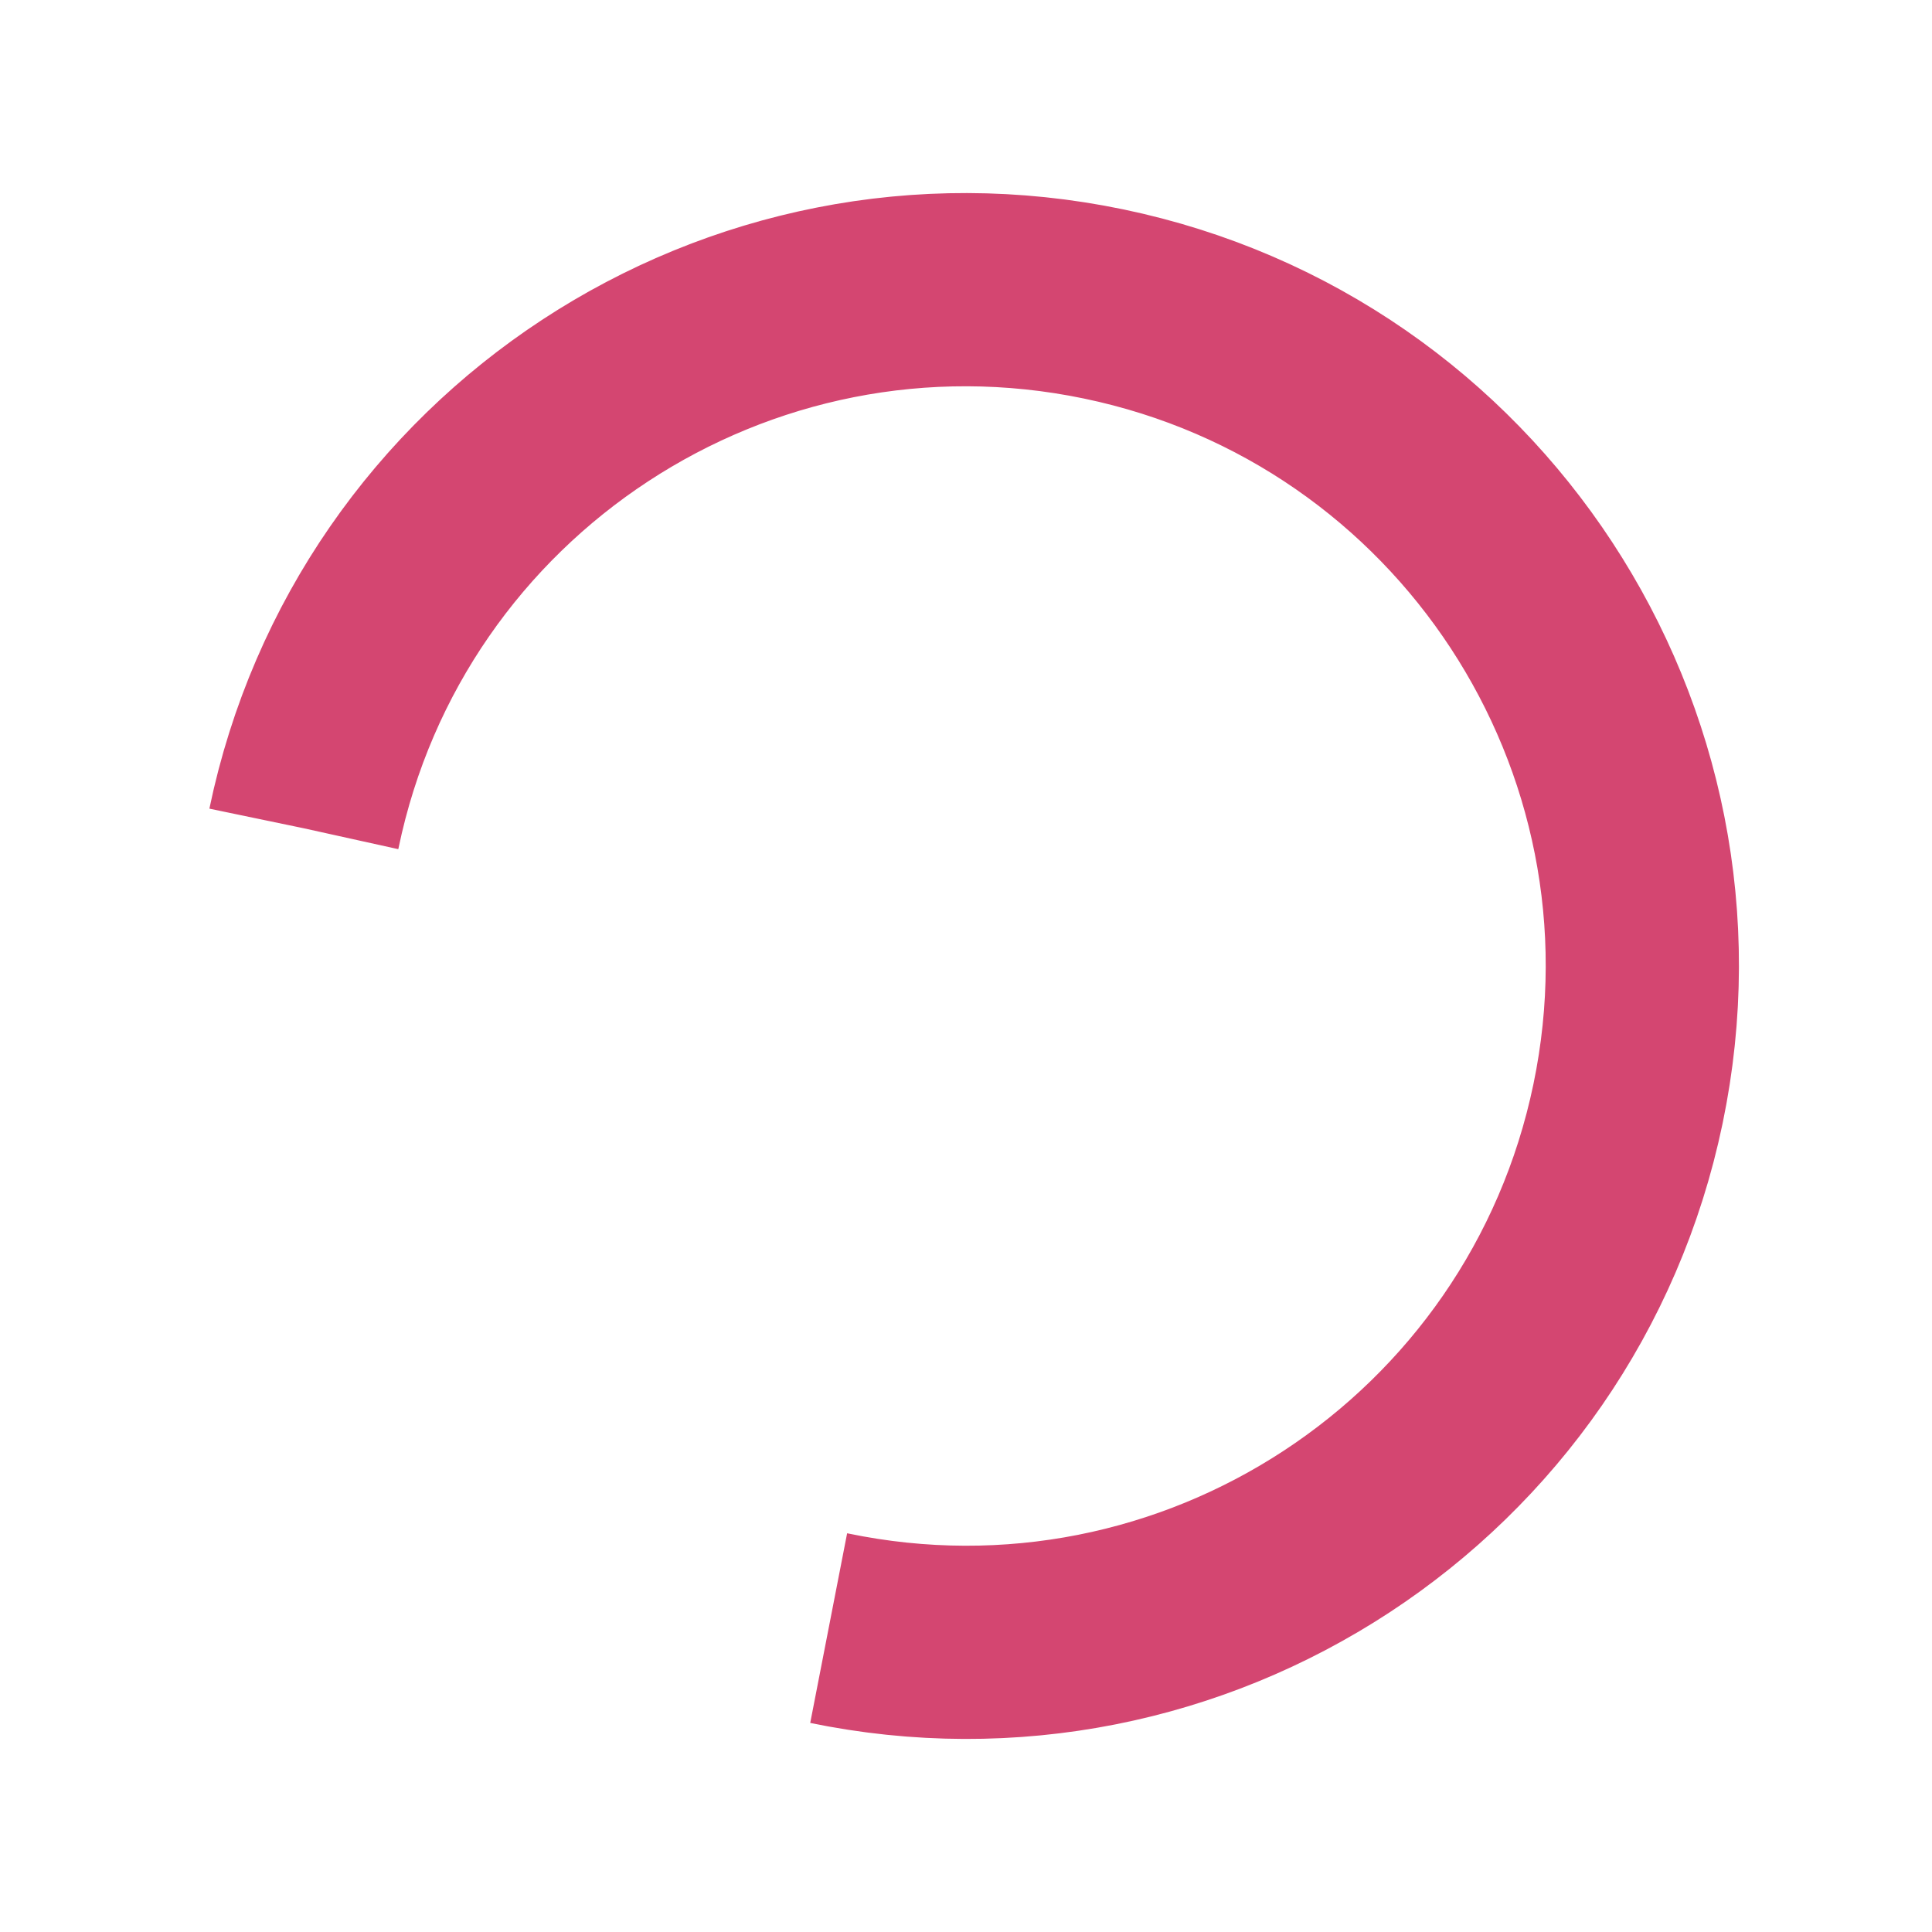
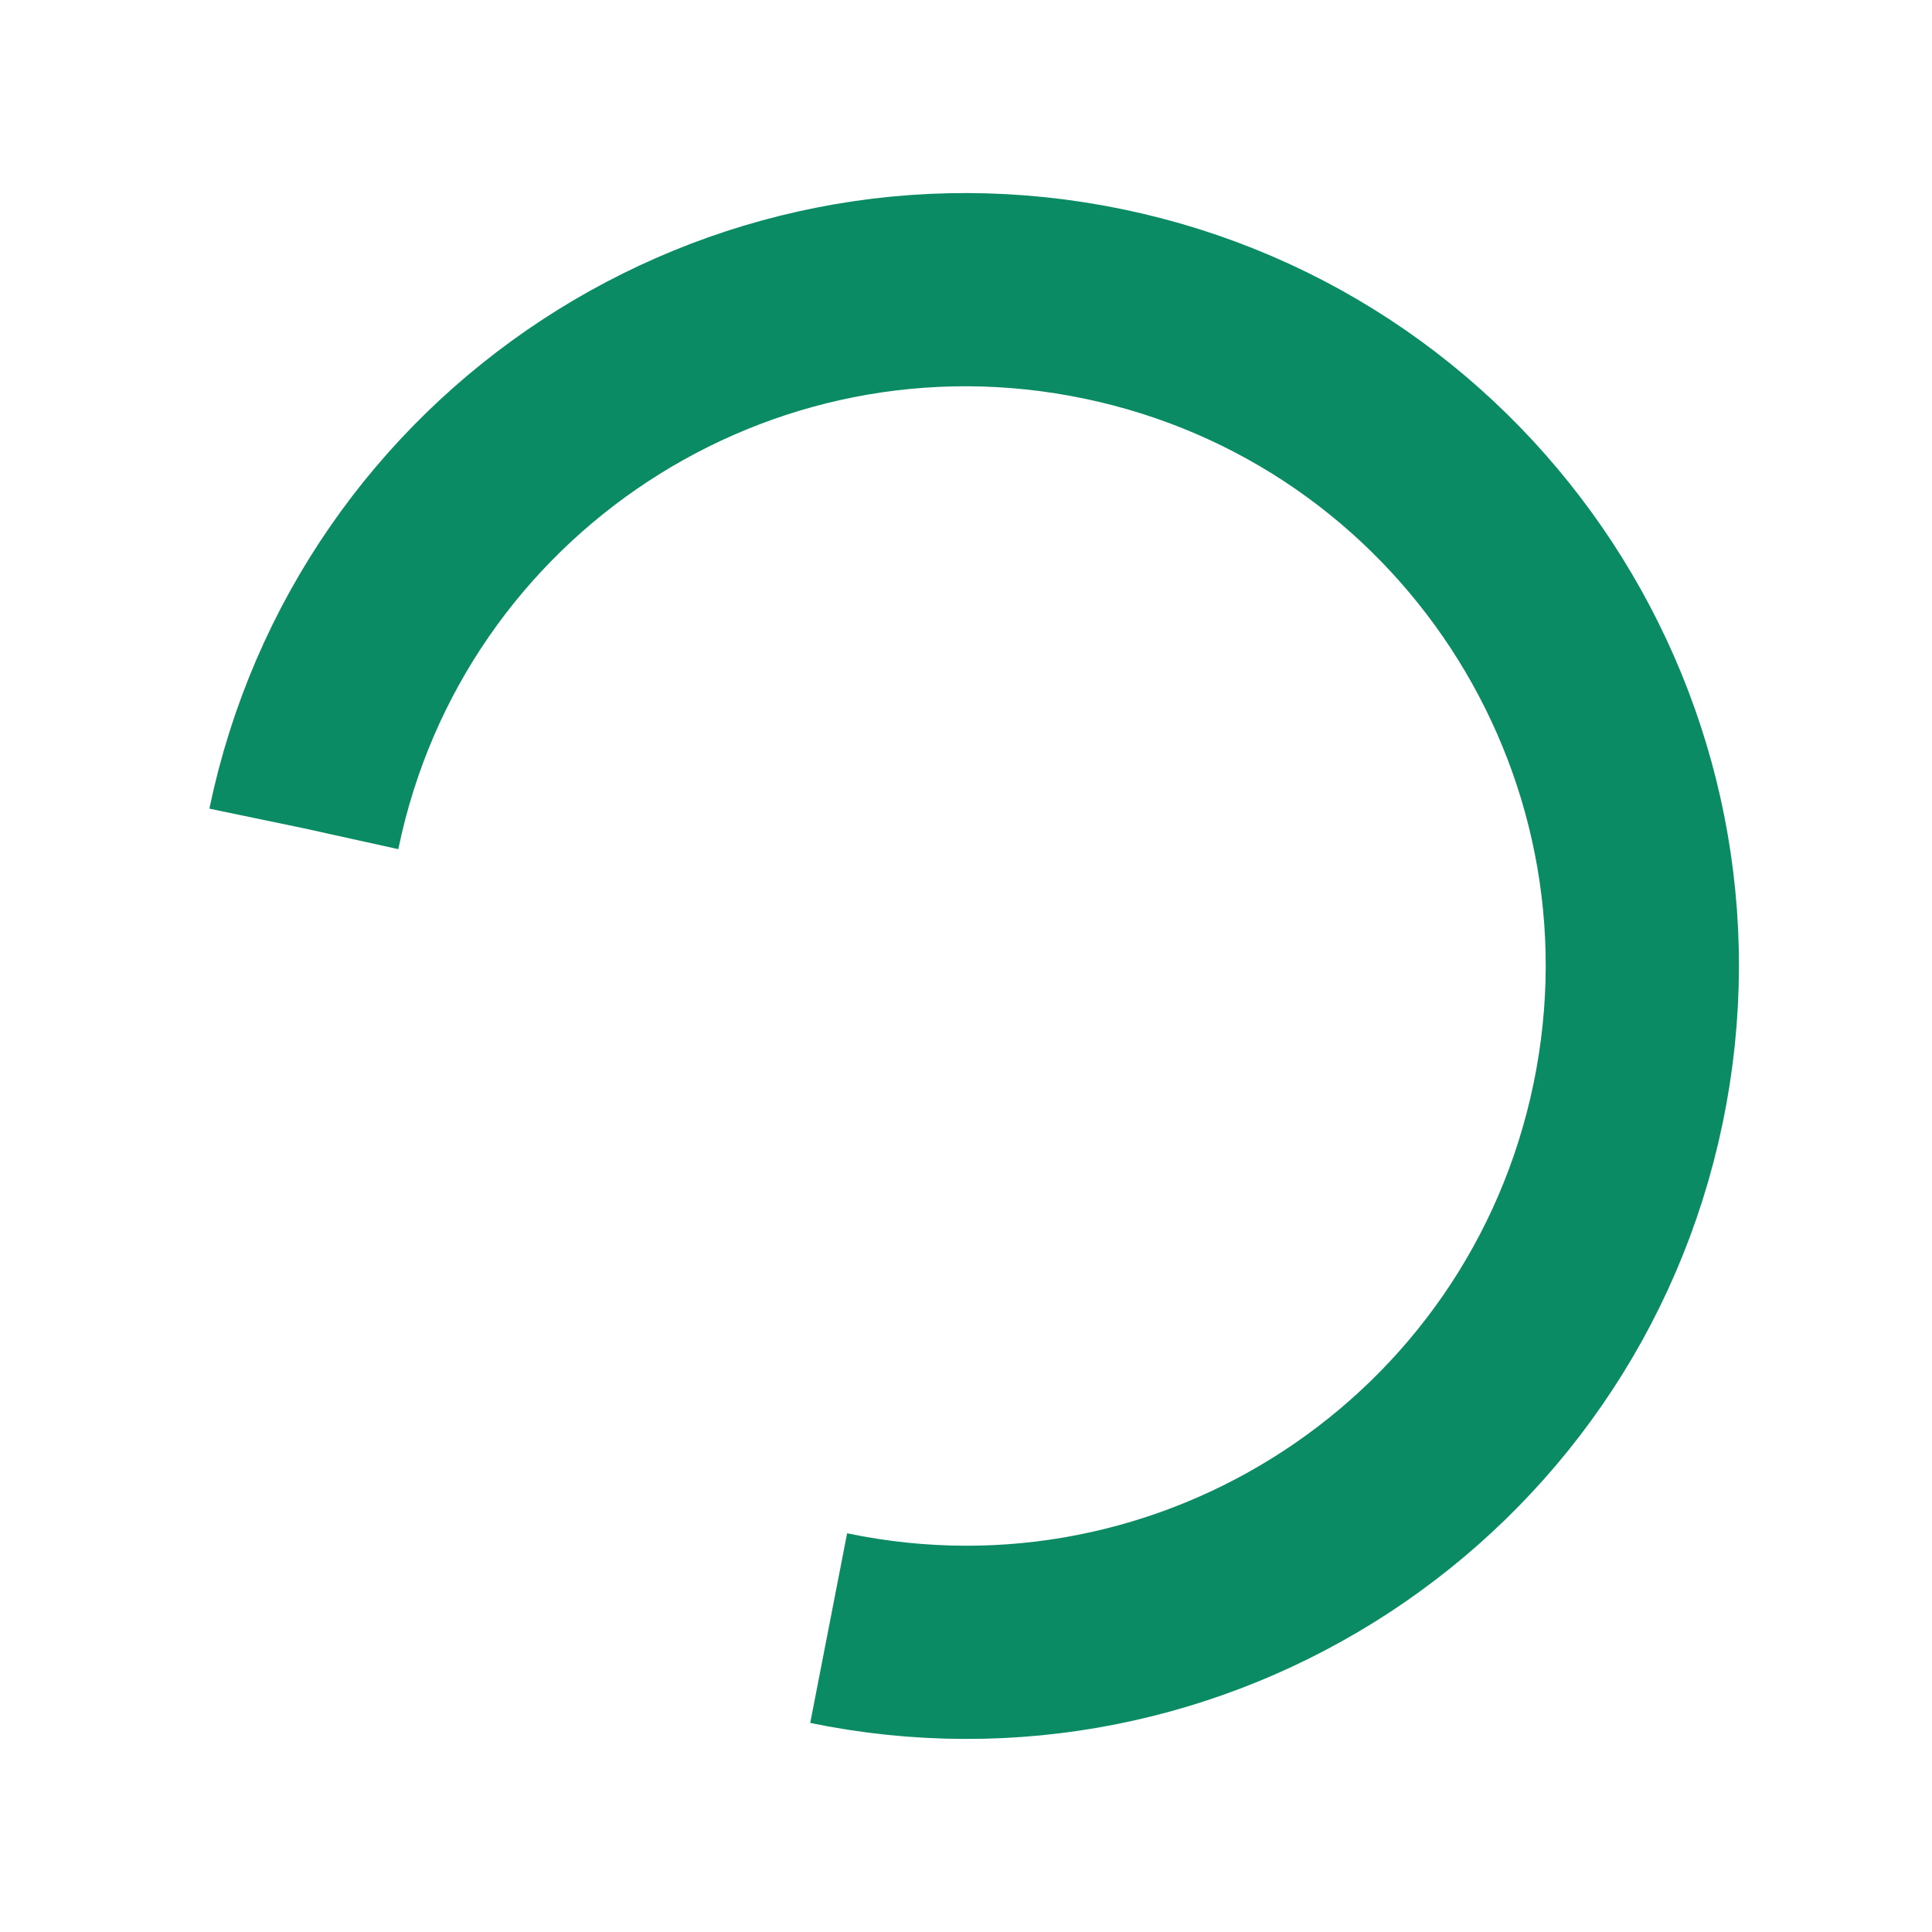
<svg xmlns="http://www.w3.org/2000/svg" width="200px" height="200px" viewBox="0 0 100 100" preserveAspectRatio="xMidYMid" class="lds-rolling" style="background: none;">
-   <circle cx="50" cy="50" fill="none" ng-attr-stroke="{{config.color}}" ng-attr-stroke-width="{{config.width}}" ng-attr-r="{{config.radius}}" ng-attr-stroke-dasharray="{{config.dasharray}}" stroke="#d44671" stroke-width="10" r="35" stroke-dasharray="164.934 56.978" transform="rotate(191.748 50 50)">
+   <circle cx="50" cy="50" fill="none" ng-attr-stroke="{{config.color}}" ng-attr-stroke-width="{{config.width}}" ng-attr-r="{{config.radius}}" ng-attr-stroke-dasharray="{{config.dasharray}}" stroke="#0b8b64" stroke-width="10" r="35" stroke-dasharray="164.934 56.978" transform="rotate(191.748 50 50)">
    <animateTransform attributeName="transform" type="rotate" calcMode="linear" values="0 50 50;360 50 50" keyTimes="0;1" dur="1s" begin="0s" repeatCount="indefinite" />
  </circle>
</svg>
